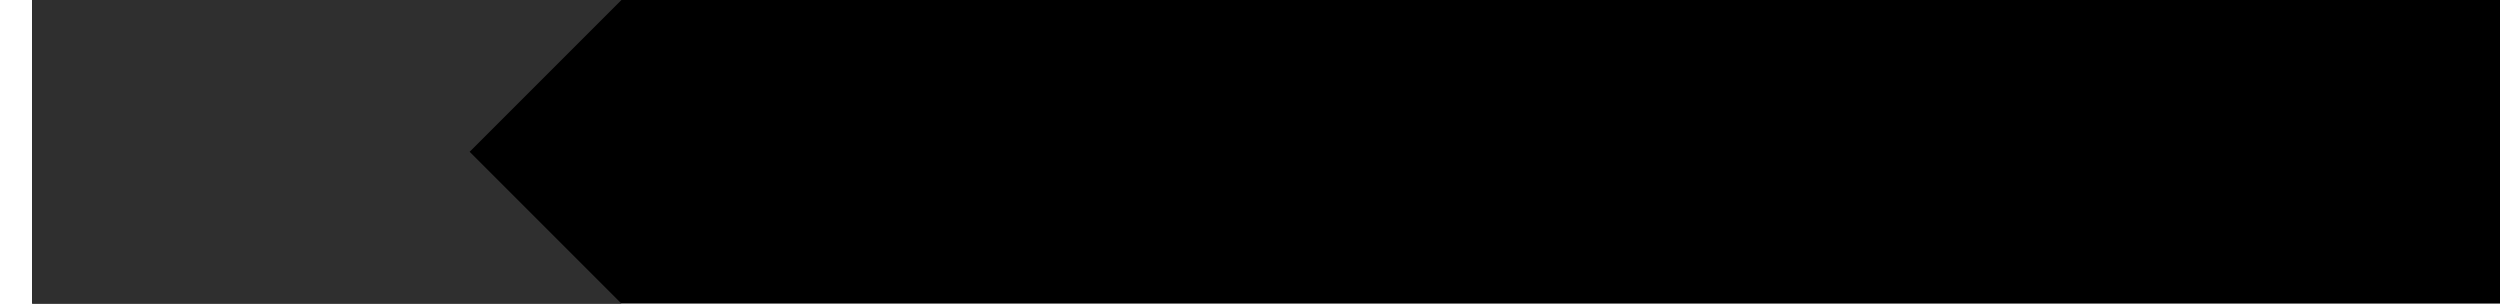
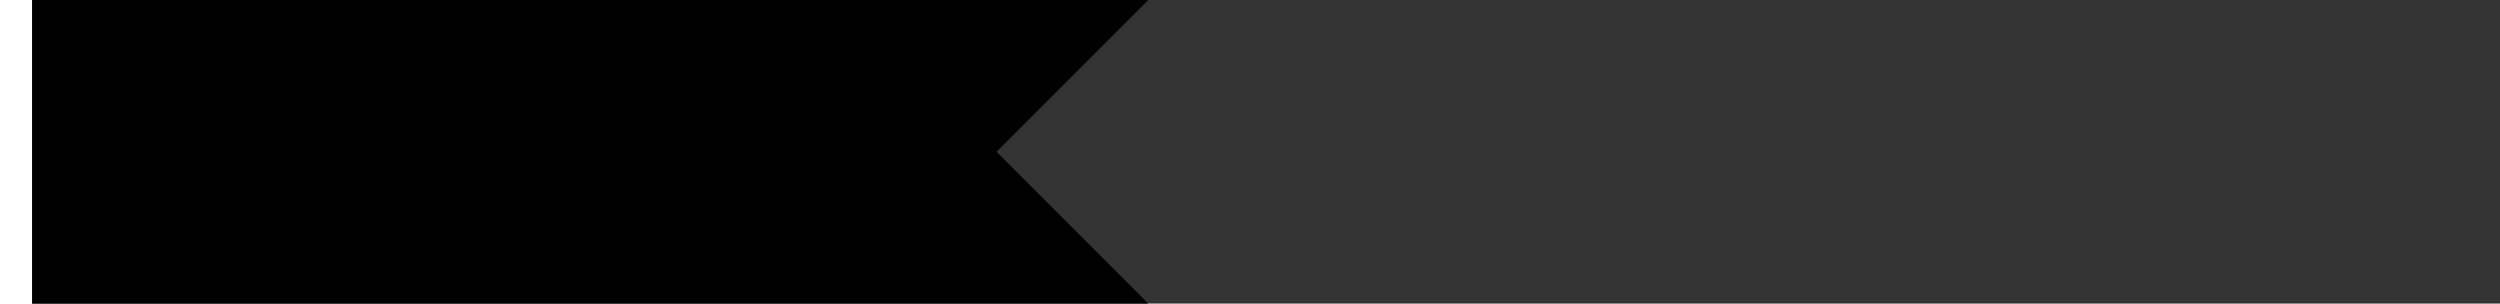
- <svg xmlns="http://www.w3.org/2000/svg" width="1400" height="170" viewBox="0 0 1400 170" version="1.1" id="SVGRoot">
+ <svg xmlns="http://www.w3.org/2000/svg" id="SVGRoot" version="1.1" viewBox="0 0 1400 170" height="170" width="1400">
  <defs id="defs847" />
  <g id="layer1">
-     <rect y="0" x="18" height="170" width="1382" id="rect1424" style="fill:#000000;stroke:#00ff00;stroke-width:3.78;stroke-linejoin:round;stroke-opacity:0" />
-     <path id="path1426" d="M 18,0 V 170 H 348 L 263,85 348,0 Z" style="fill:#2f2f2f;fill-opacity:1;stroke:none;stroke-width:1px;stroke-linecap:butt;stroke-linejoin:miter;stroke-opacity:1" />
+     <rect style="fill:#333333;stroke:#00ff00;stroke-width:3.78;stroke-linejoin:round;stroke-opacity:0" id="rect1424" width="1382" height="170" x="18" y="0" />
+     <path style="fill:#000000;fill-opacity:1;stroke:none;stroke-width:1px;stroke-linecap:butt;stroke-linejoin:miter;stroke-opacity:1" d="M 18,0 V 170 H 643 L 558,85 643,0 Z" id="path1426" />
  </g>
</svg>
